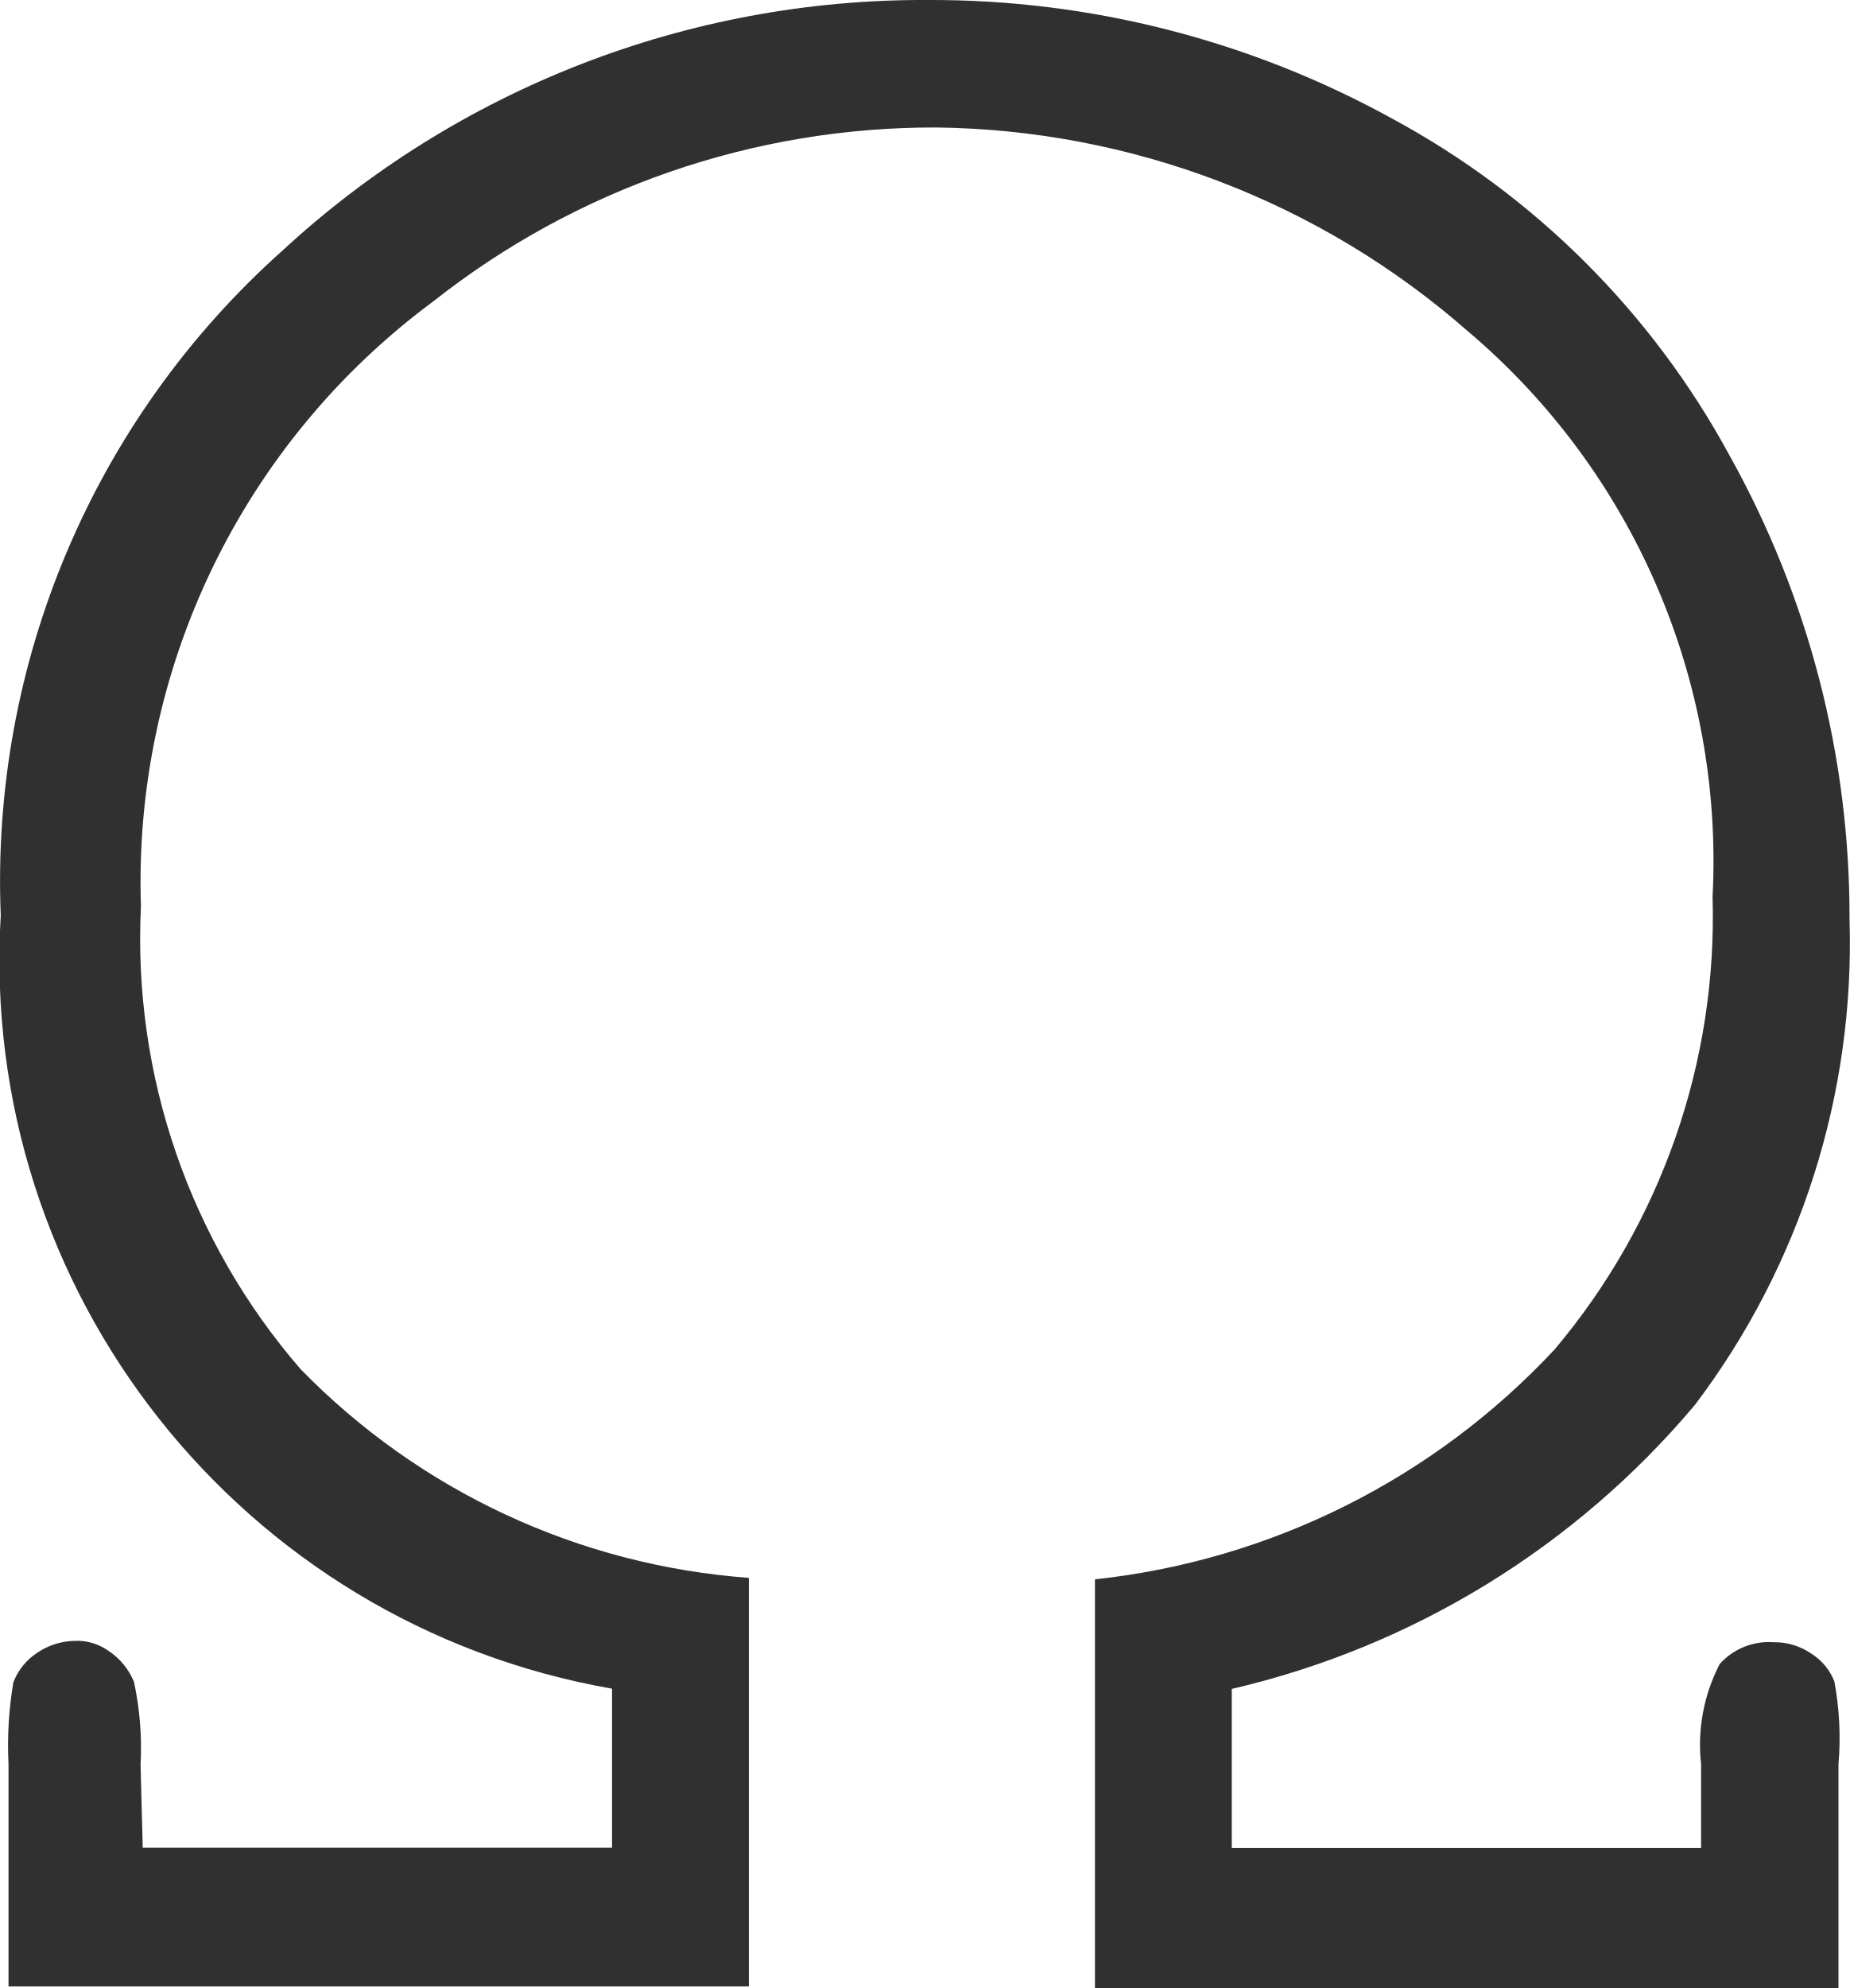
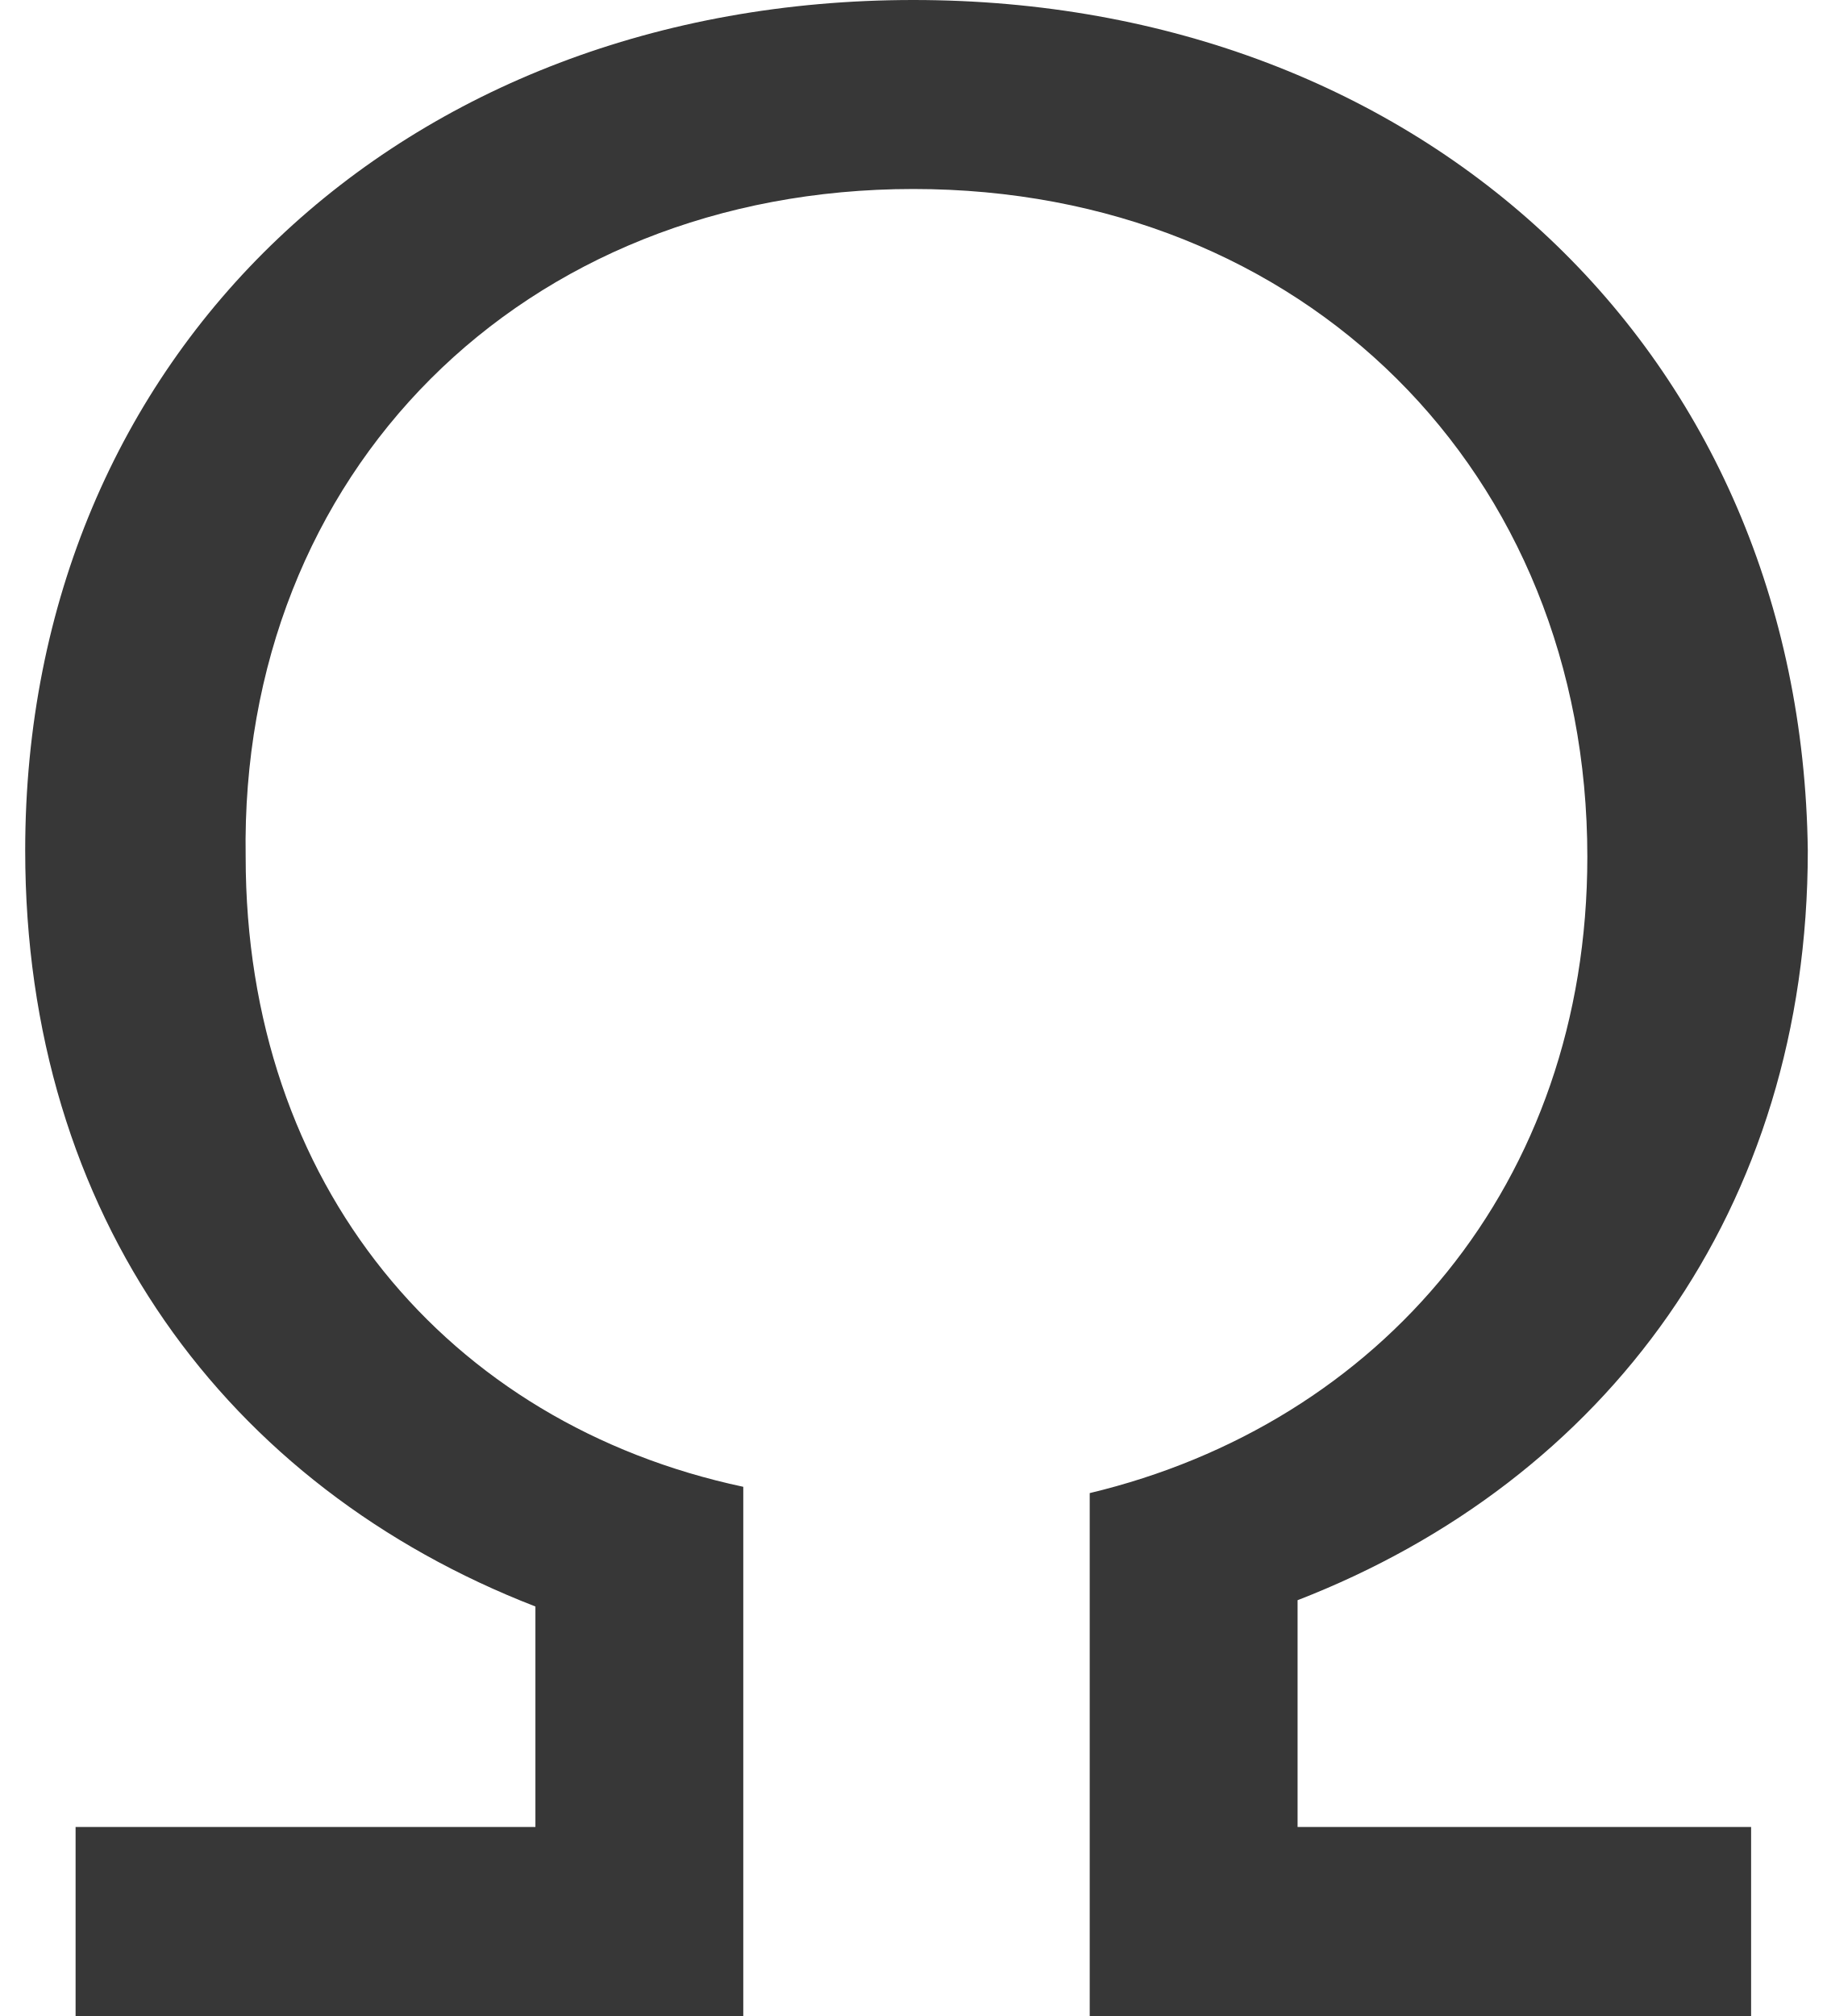
- <svg xmlns="http://www.w3.org/2000/svg" width="29.785" height="32" viewBox="0 0 29.785 32">
-   <path d="M640.781,384.742h7.556v-2.56a11.915,11.915,0,0,1-9.842-12.448,13.6,13.6,0,0,1,4.522-10.688,15.21,15.21,0,0,1,10.4-4.046,15.371,15.371,0,0,1,7.478,1.908,13.446,13.446,0,0,1,5.43,5.416,15.227,15.227,0,0,1,1.936,7.474,12.317,12.317,0,0,1-2.486,7.812,13.839,13.839,0,0,1-7.46,4.576v2.56h7.556V383.4a2.828,2.828,0,0,1,.3-1.616,1.063,1.063,0,0,1,.864-.35,1.043,1.043,0,0,1,.62.19.921.921,0,0,1,.362.442,4.961,4.961,0,0,1,.066,1.332V387H656.112v-6.578a11.85,11.85,0,0,0,7.4-3.7,10.8,10.8,0,0,0,2.544-7.286,11.173,11.173,0,0,0-3.942-9.106,13.213,13.213,0,0,0-8.562-3.278,13,13,0,0,0-8.094,2.8,11.627,11.627,0,0,0-4.706,9.736,10.586,10.586,0,0,0,2.57,7.45,11.221,11.221,0,0,0,7.218,3.36v6.576H638.62V383.4a6.065,6.065,0,0,1,.078-1.32.99.99,0,0,1,.39-.48,1.106,1.106,0,0,1,.6-.188.869.869,0,0,1,.54.16,1.093,1.093,0,0,1,.412.5,5.031,5.031,0,0,1,.106,1.33Z" transform="translate(-638.483 -355)" fill="#303031" />
+ <svg xmlns="http://www.w3.org/2000/svg" viewBox="0 0 28.2 32" height="32" width="29">
+   <path d="M11.4 32v-8.4c-4.7-1-7.9-4.8-7.9-10C3.4 7.5 7.9 3 14.1 3s10.7 4.5 10.7 10.6c0 5.2-3.3 9-7.9 10.1V32h10.5v-3h-7.2v-3.6c4.9-1.9 8.1-6.2 8.1-11.9C28.2 5.6 22.2 0 14.1 0S0 5.6 0 13.5c0 5.8 3.2 10.1 8.1 12V29H.8v3h10.6z" fill="#373737" />
</svg>
